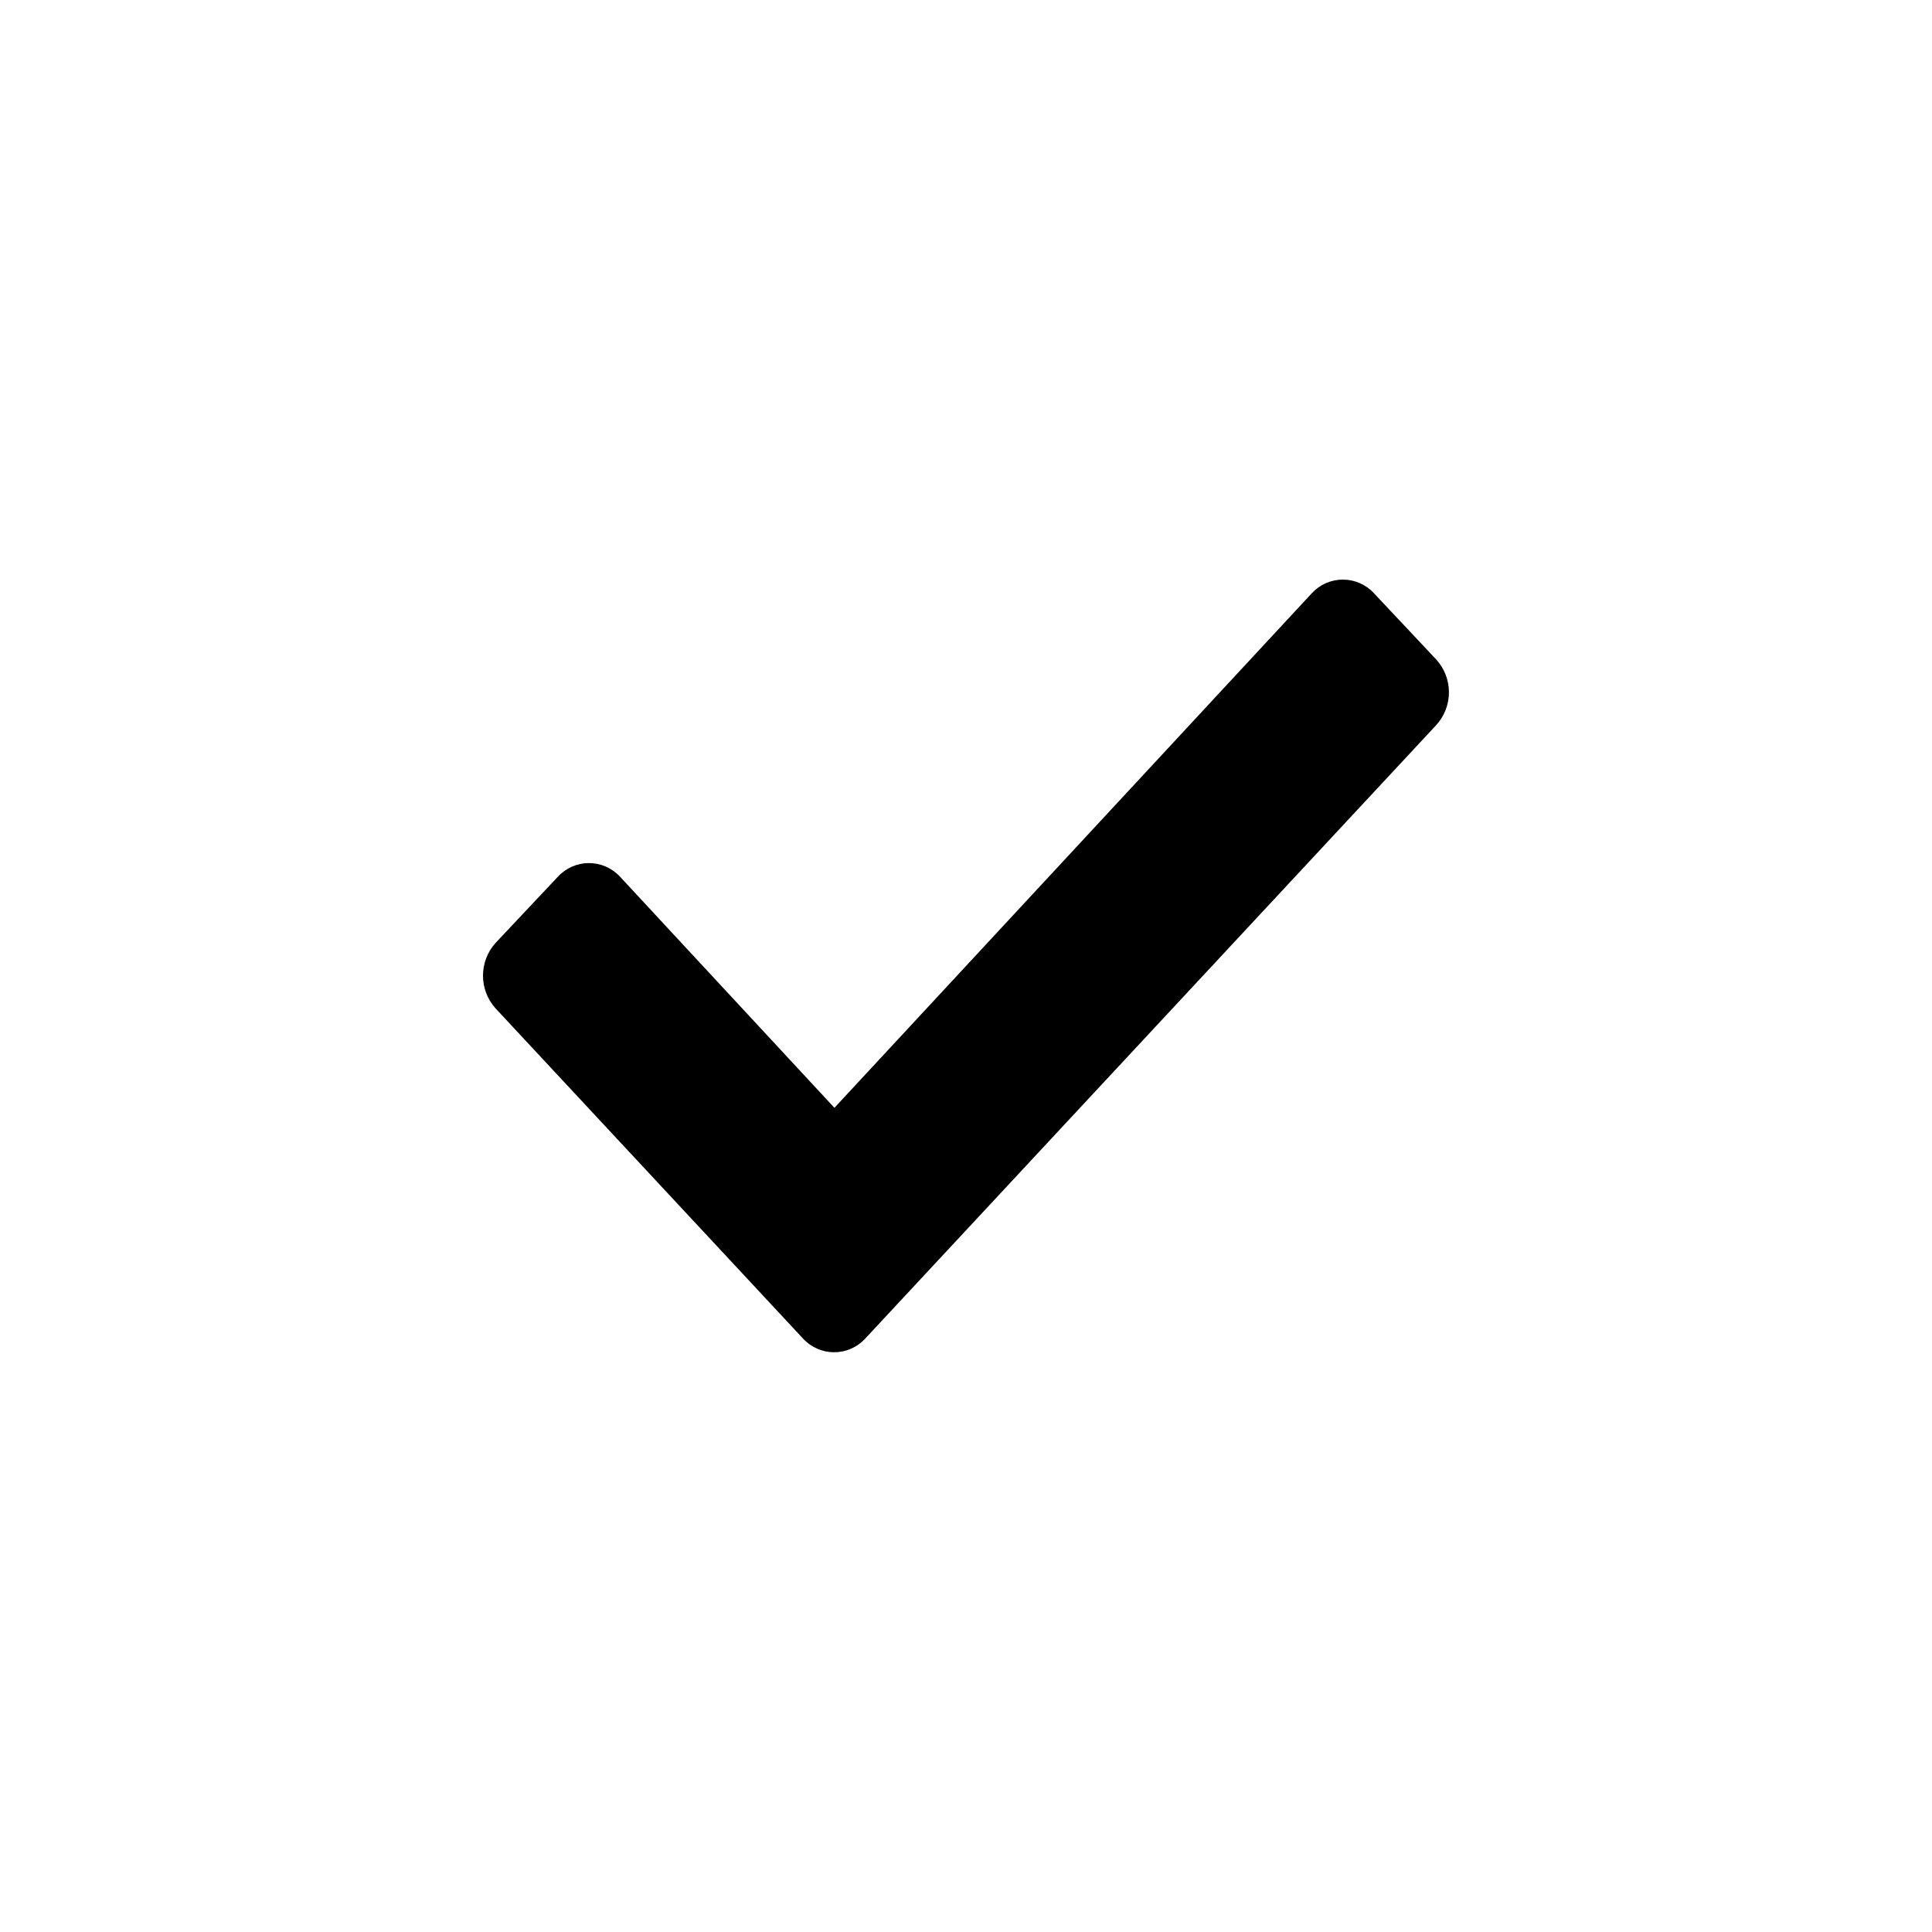
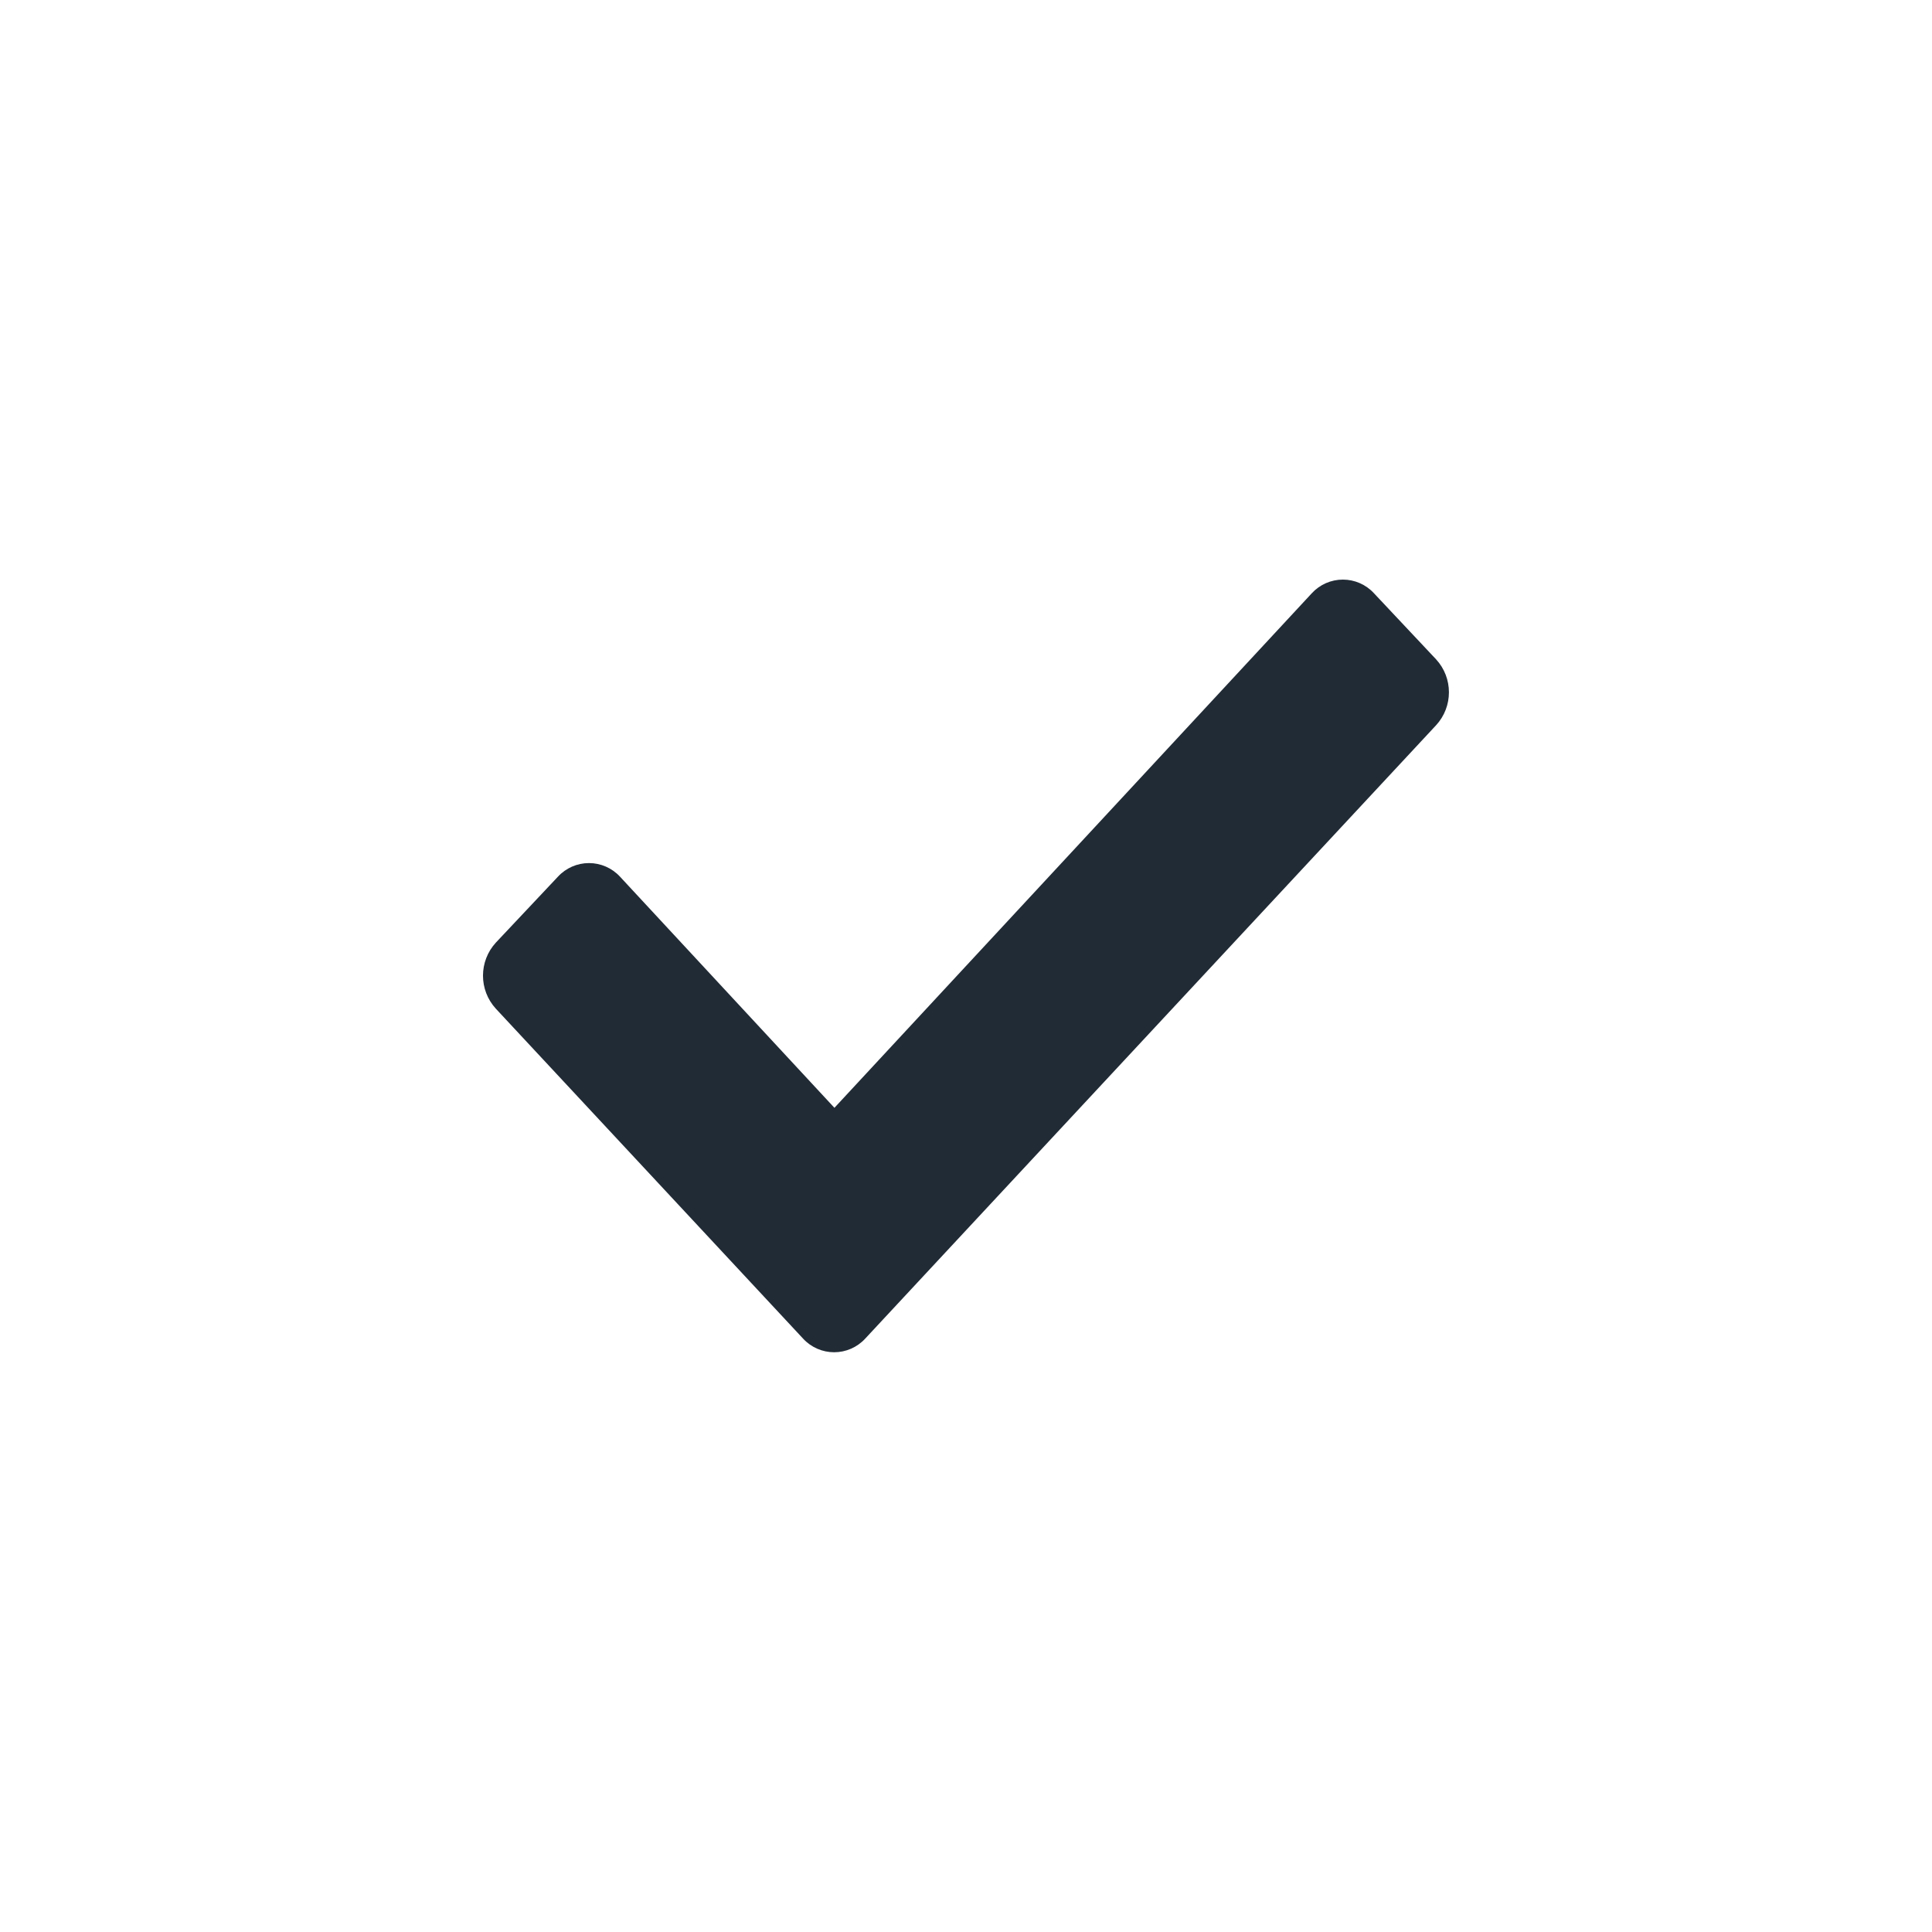
<svg xmlns="http://www.w3.org/2000/svg" viewBox="0 0 20 20">
-   <path d="M8.315 13.859l-3.182-3.417a.506.506 0 0 1 0-.684l.643-.683a.437.437 0 0 1 .642 0l2.22 2.393 4.942-5.327a.437.437 0 0 1 .643 0l.643.684a.504.504 0 0 1 0 .683l-5.91 6.35a.437.437 0 0 1-.642 0" />
+   <path d="M8.315 13.859l-3.182-3.417a.506.506 0 0 1 0-.684l.643-.683a.437.437 0 0 1 .642 0l2.22 2.393 4.942-5.327a.437.437 0 0 1 .643 0l.643.684a.504.504 0 0 1 0 .683l-5.91 6.35a.437.437 0 0 1-.642 0" fill="#212B36" />
</svg>
